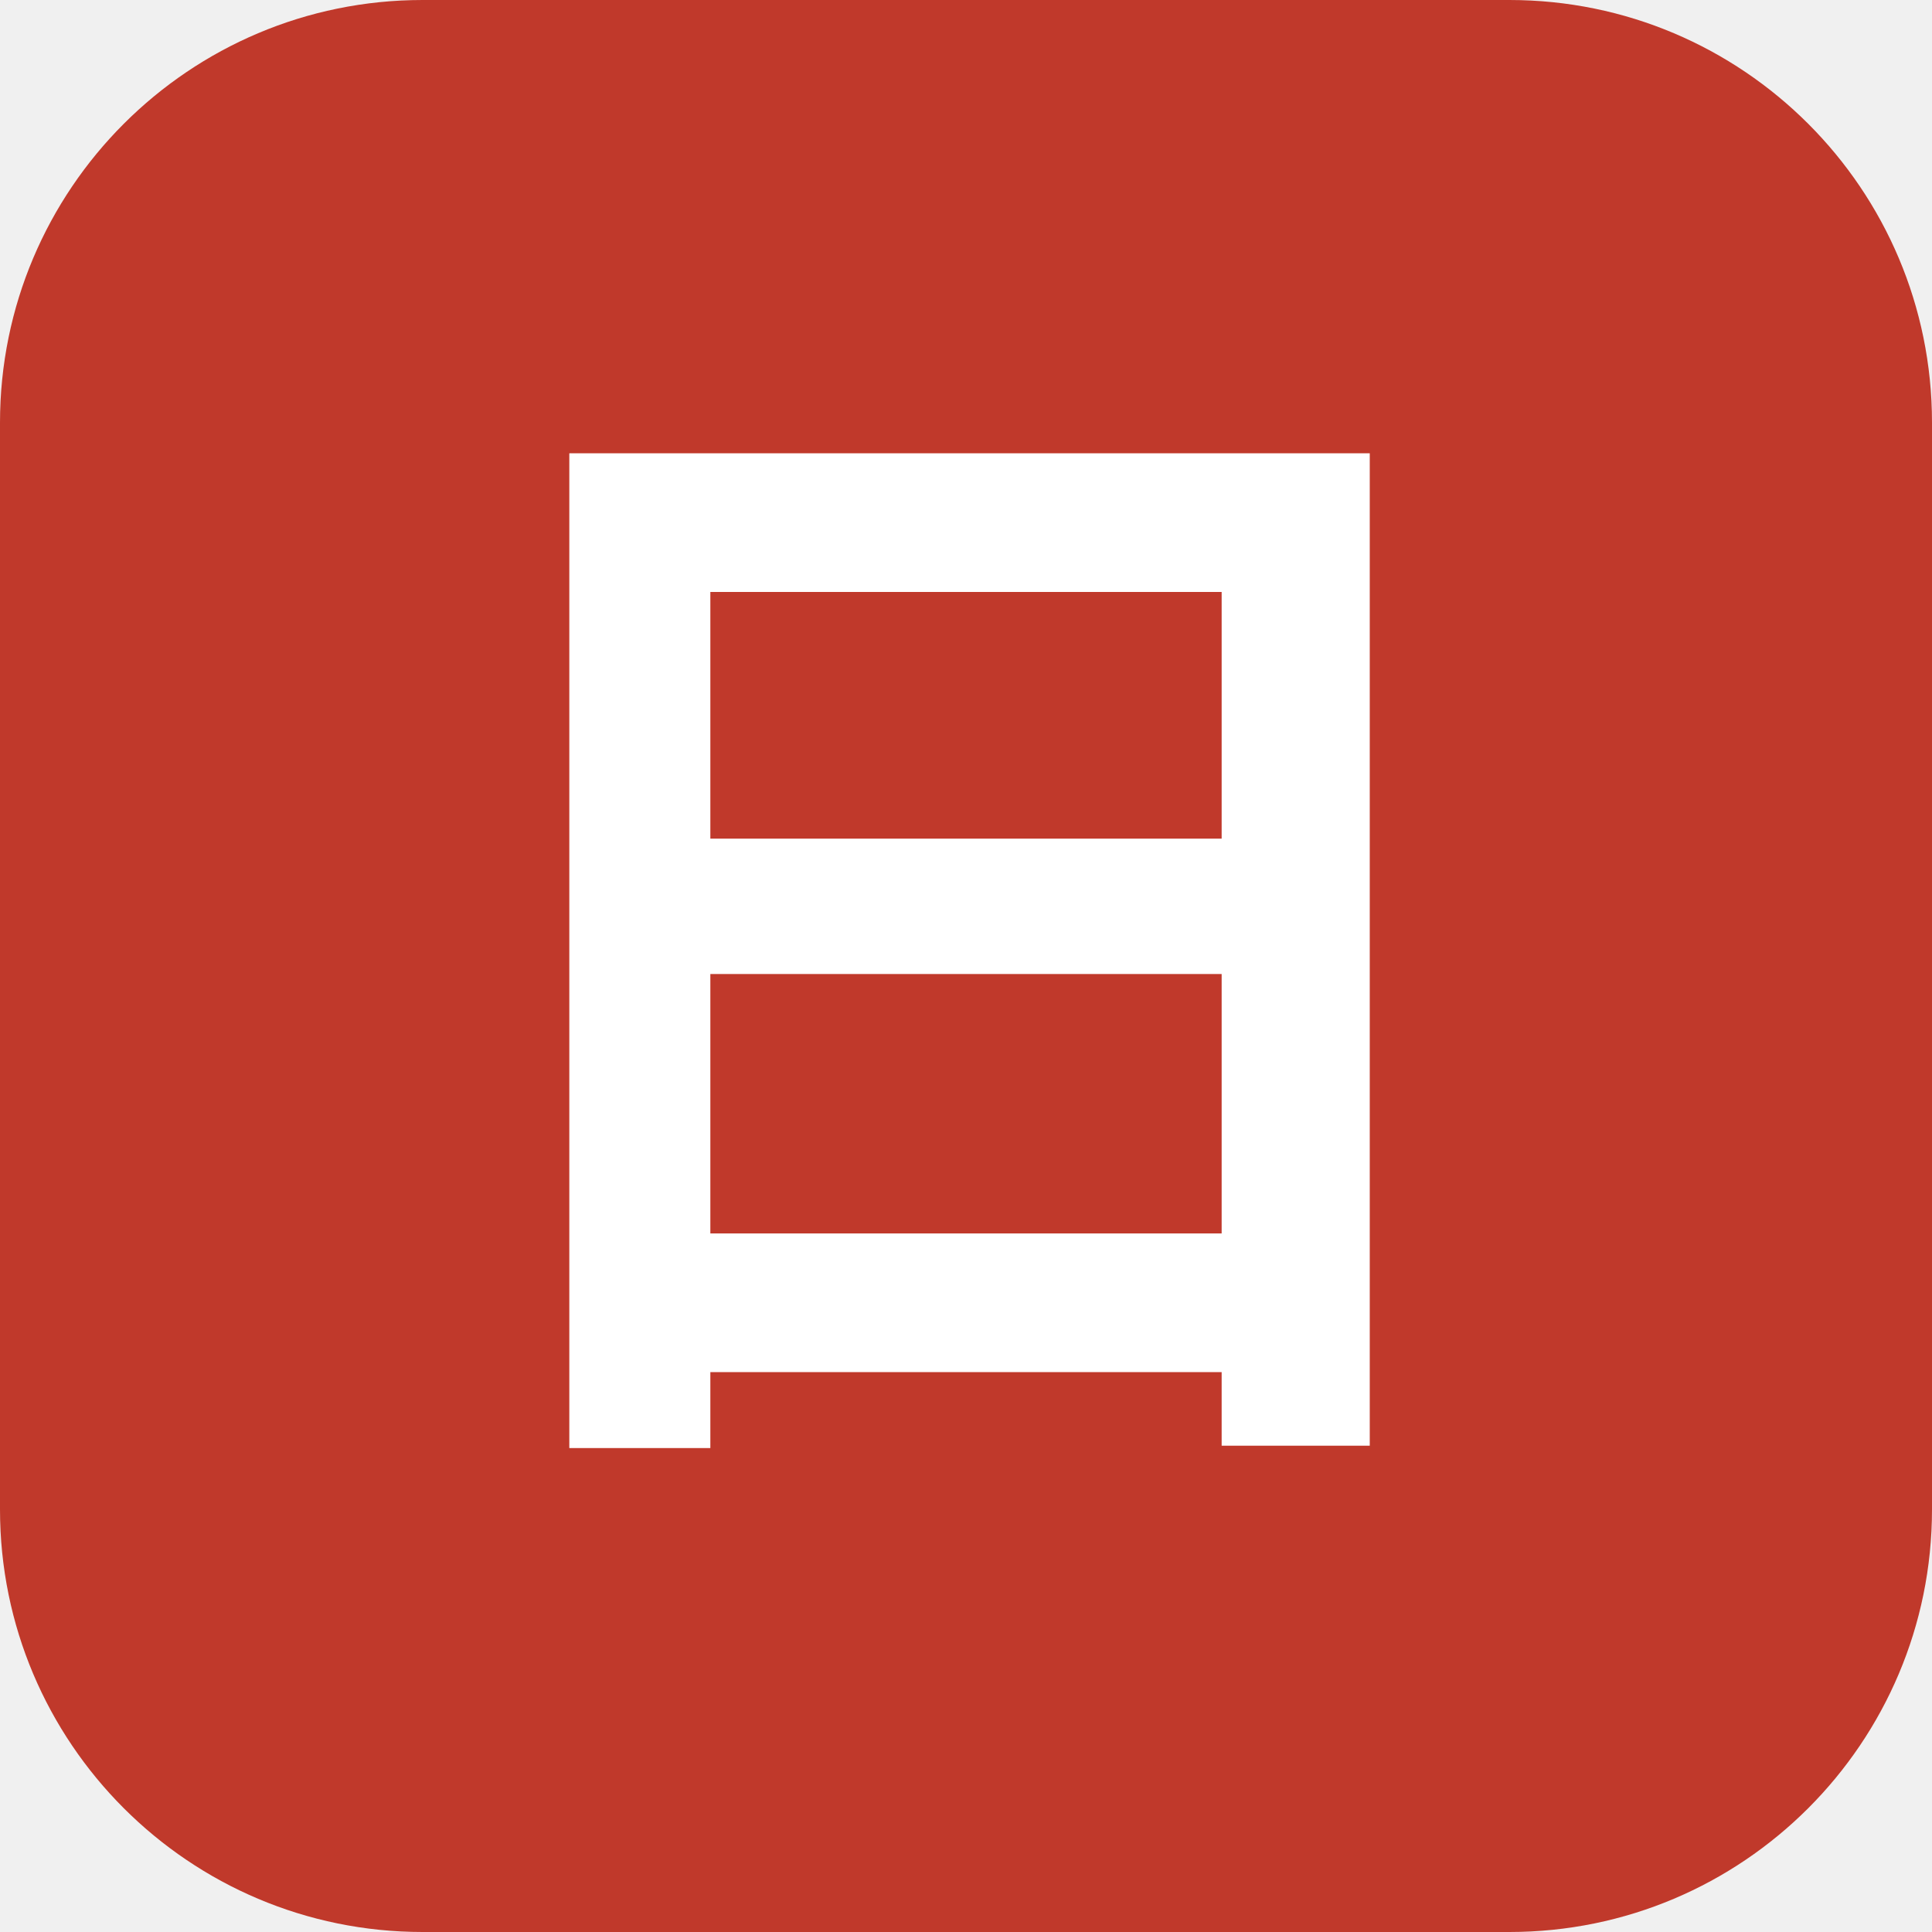
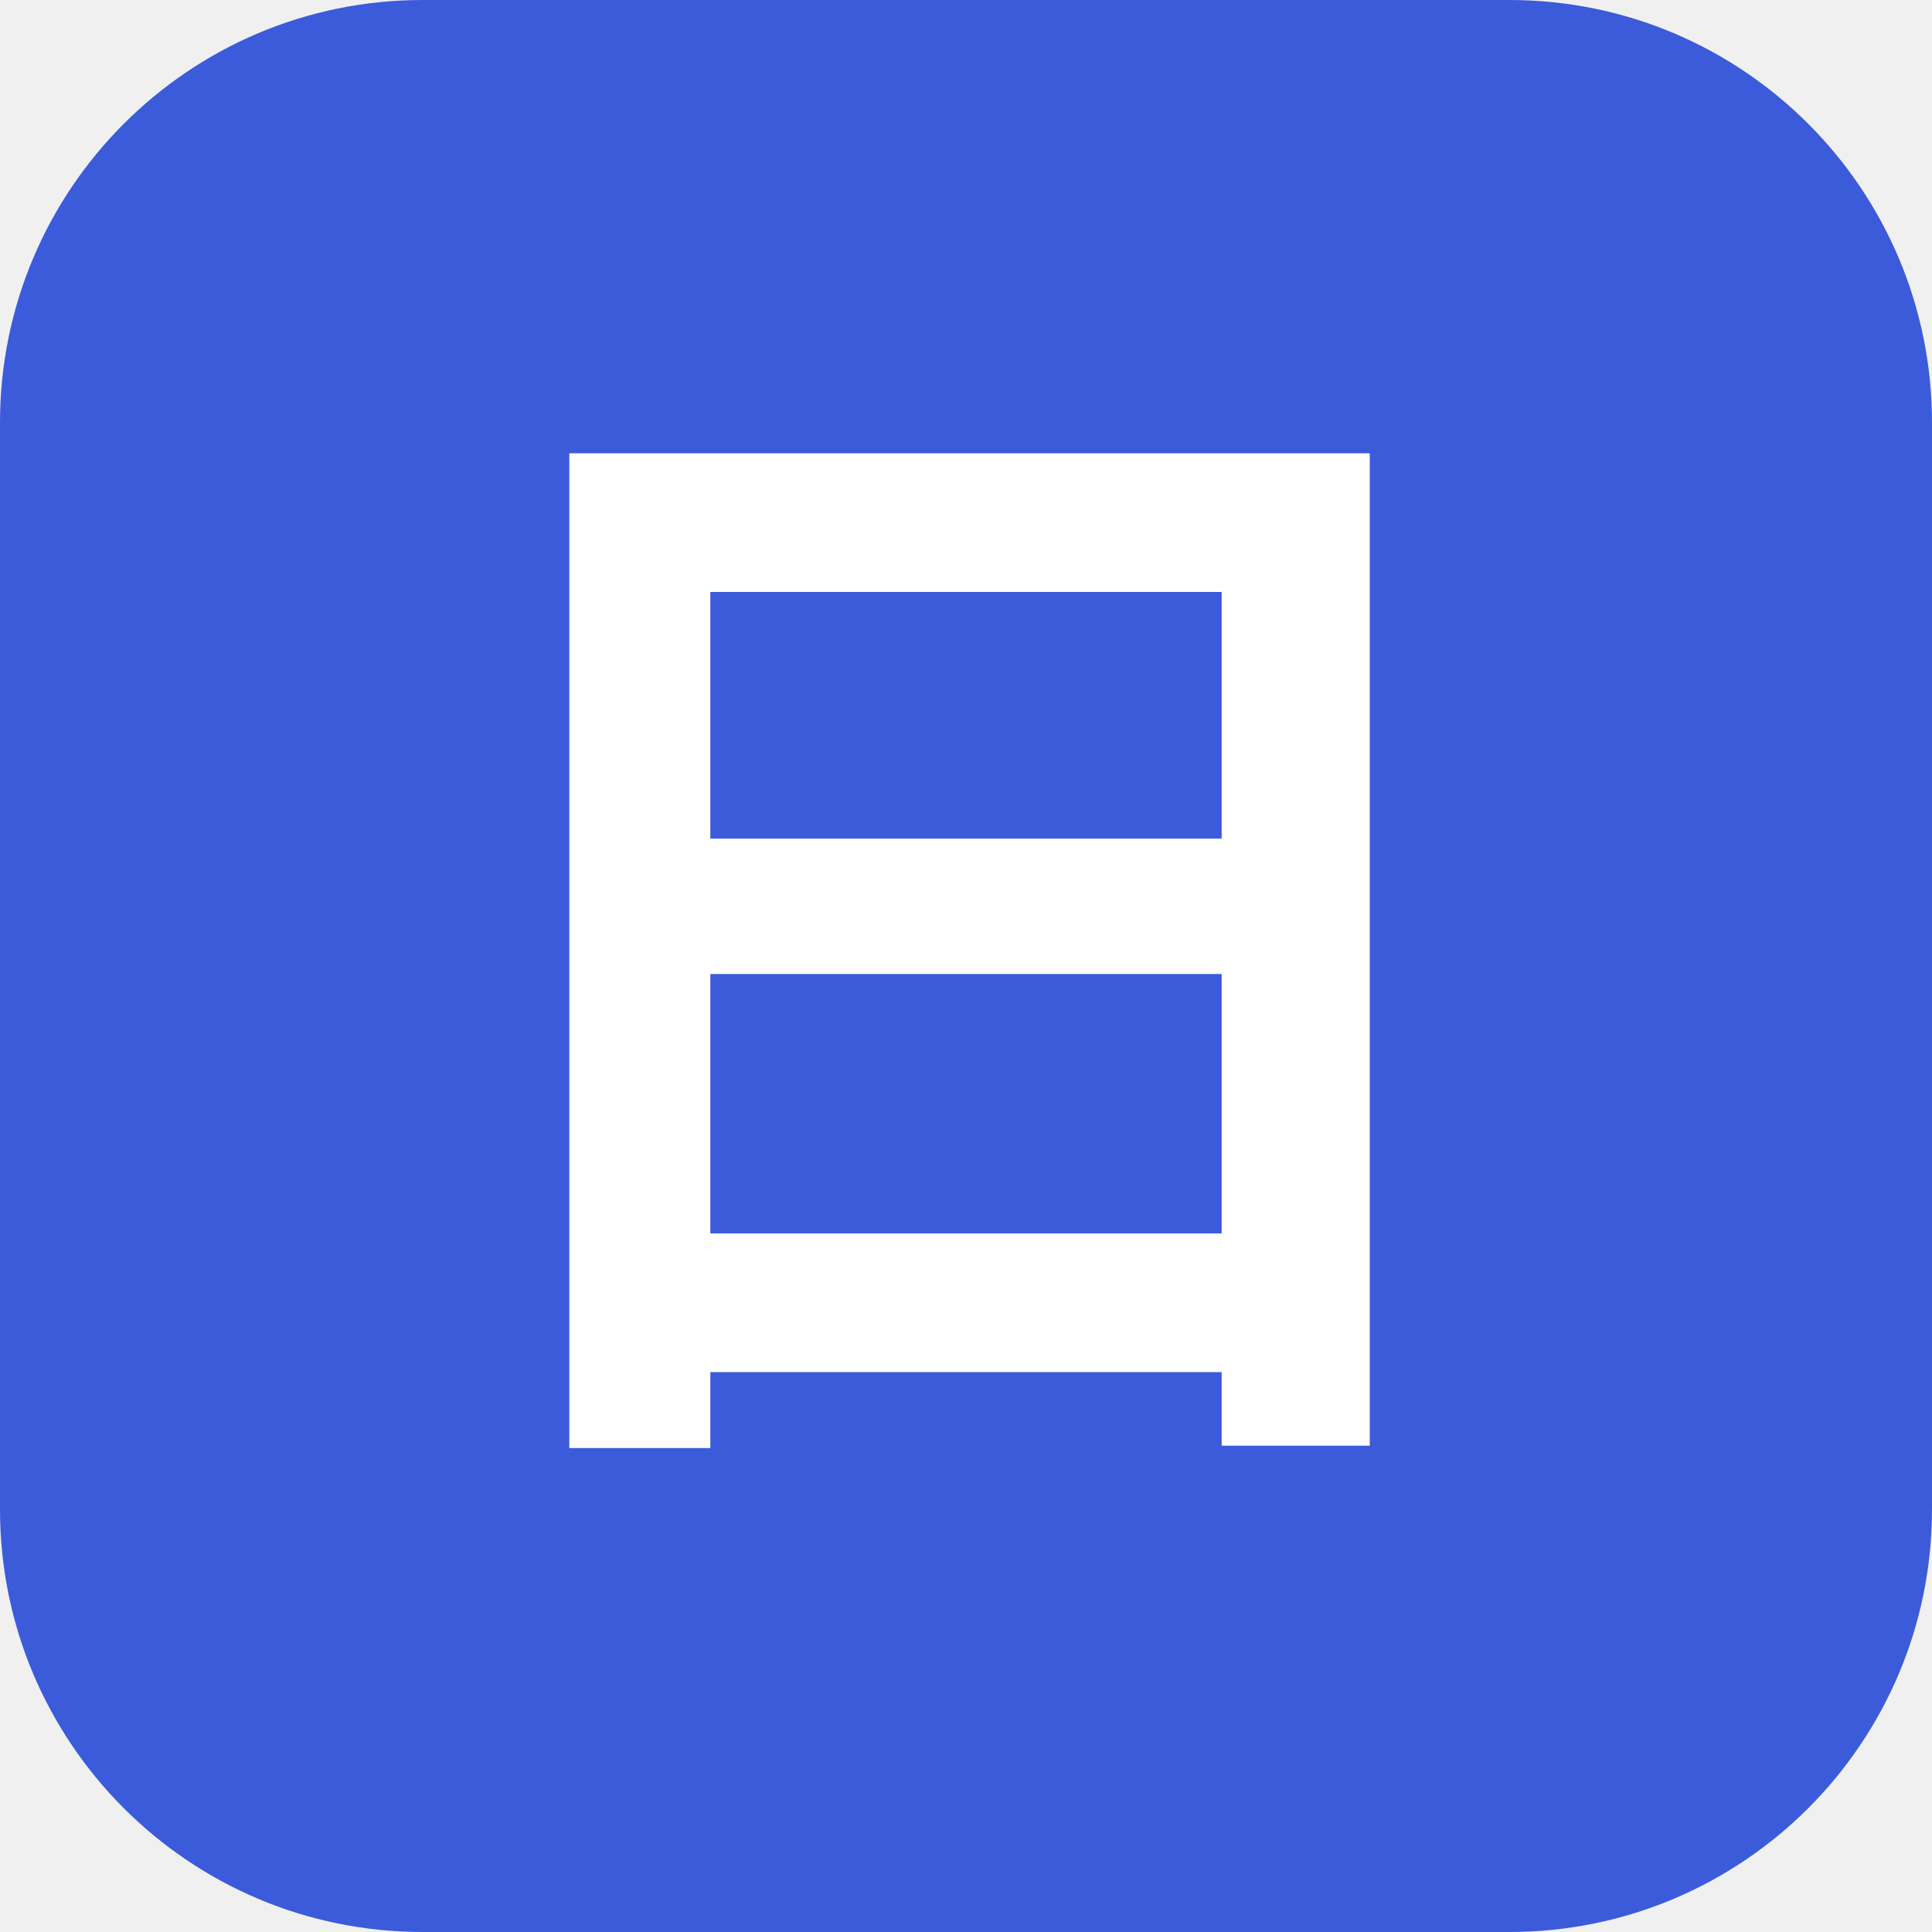
<svg xmlns="http://www.w3.org/2000/svg" viewBox="0 0 64 64">
-   <rect width="64" height="64" rx="14" fill="#c0392b" />
+   <rect width="64" height="64" rx="14" fill="#3b5bdb" />
  <text x="32" y="45" font-size="38" text-anchor="middle" fill="#fff" font-family="'Noto Sans JP','Yu Gothic',sans-serif" font-weight="700">日</text>
</svg>
